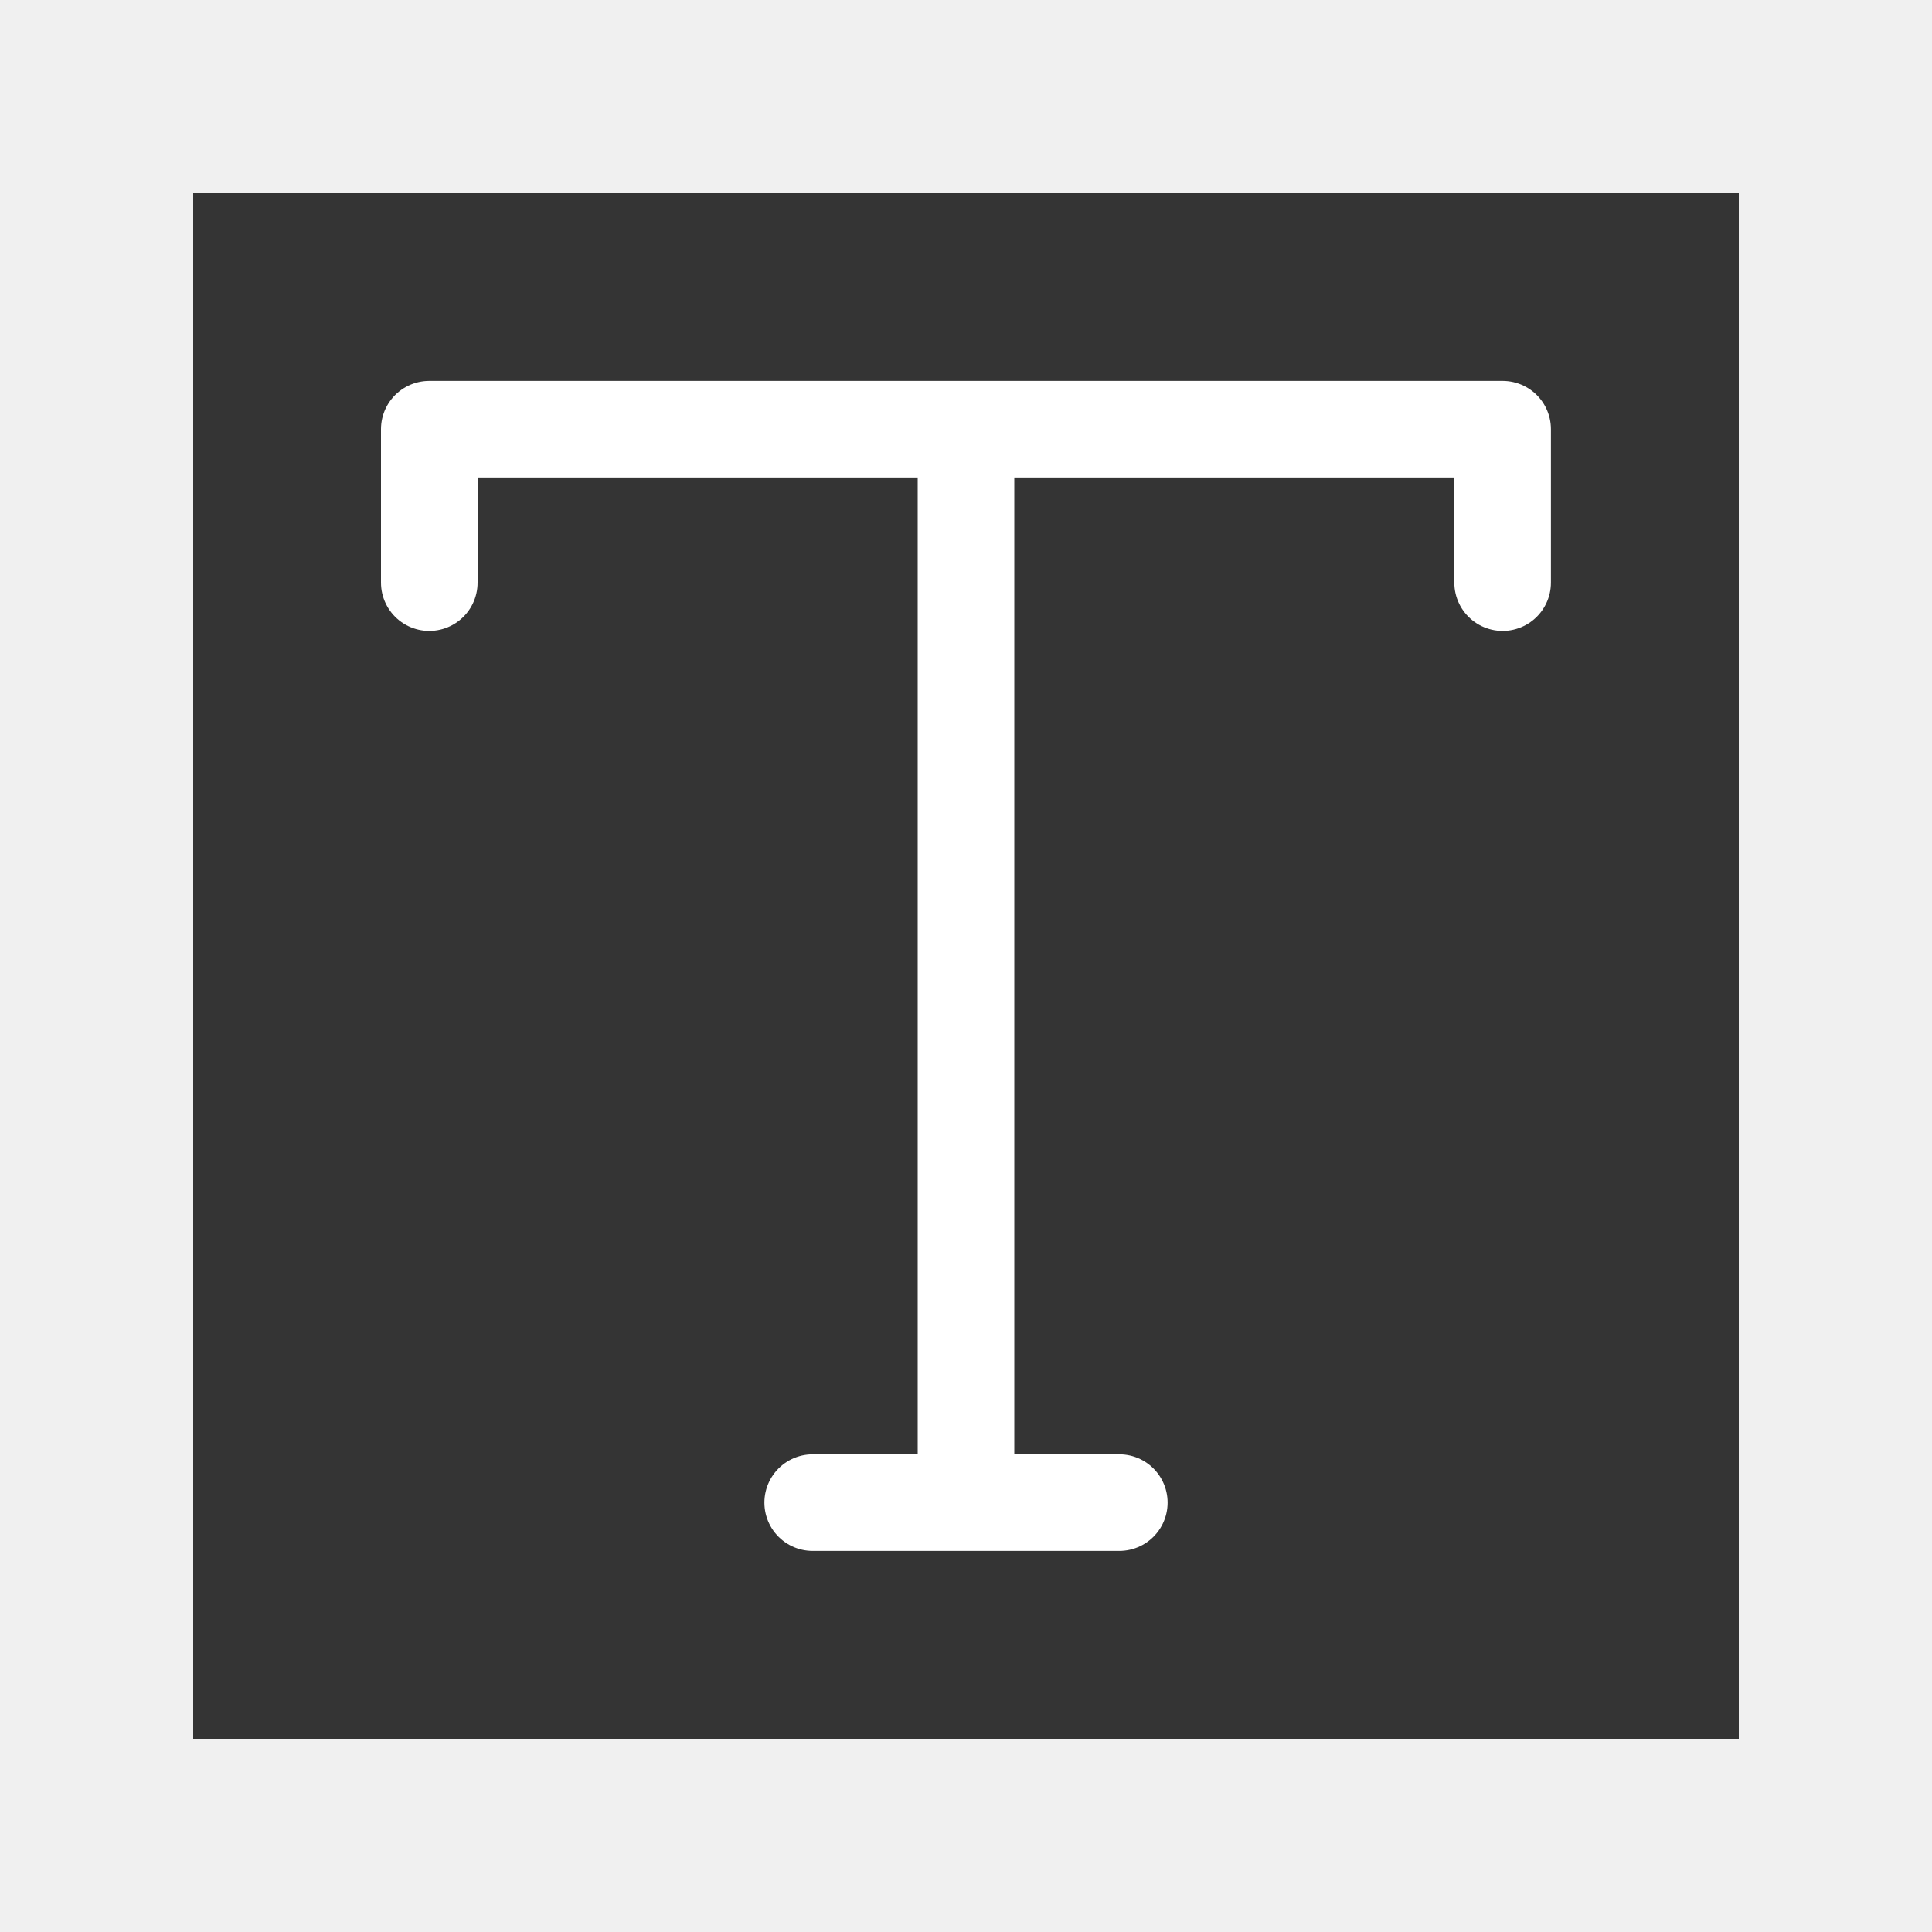
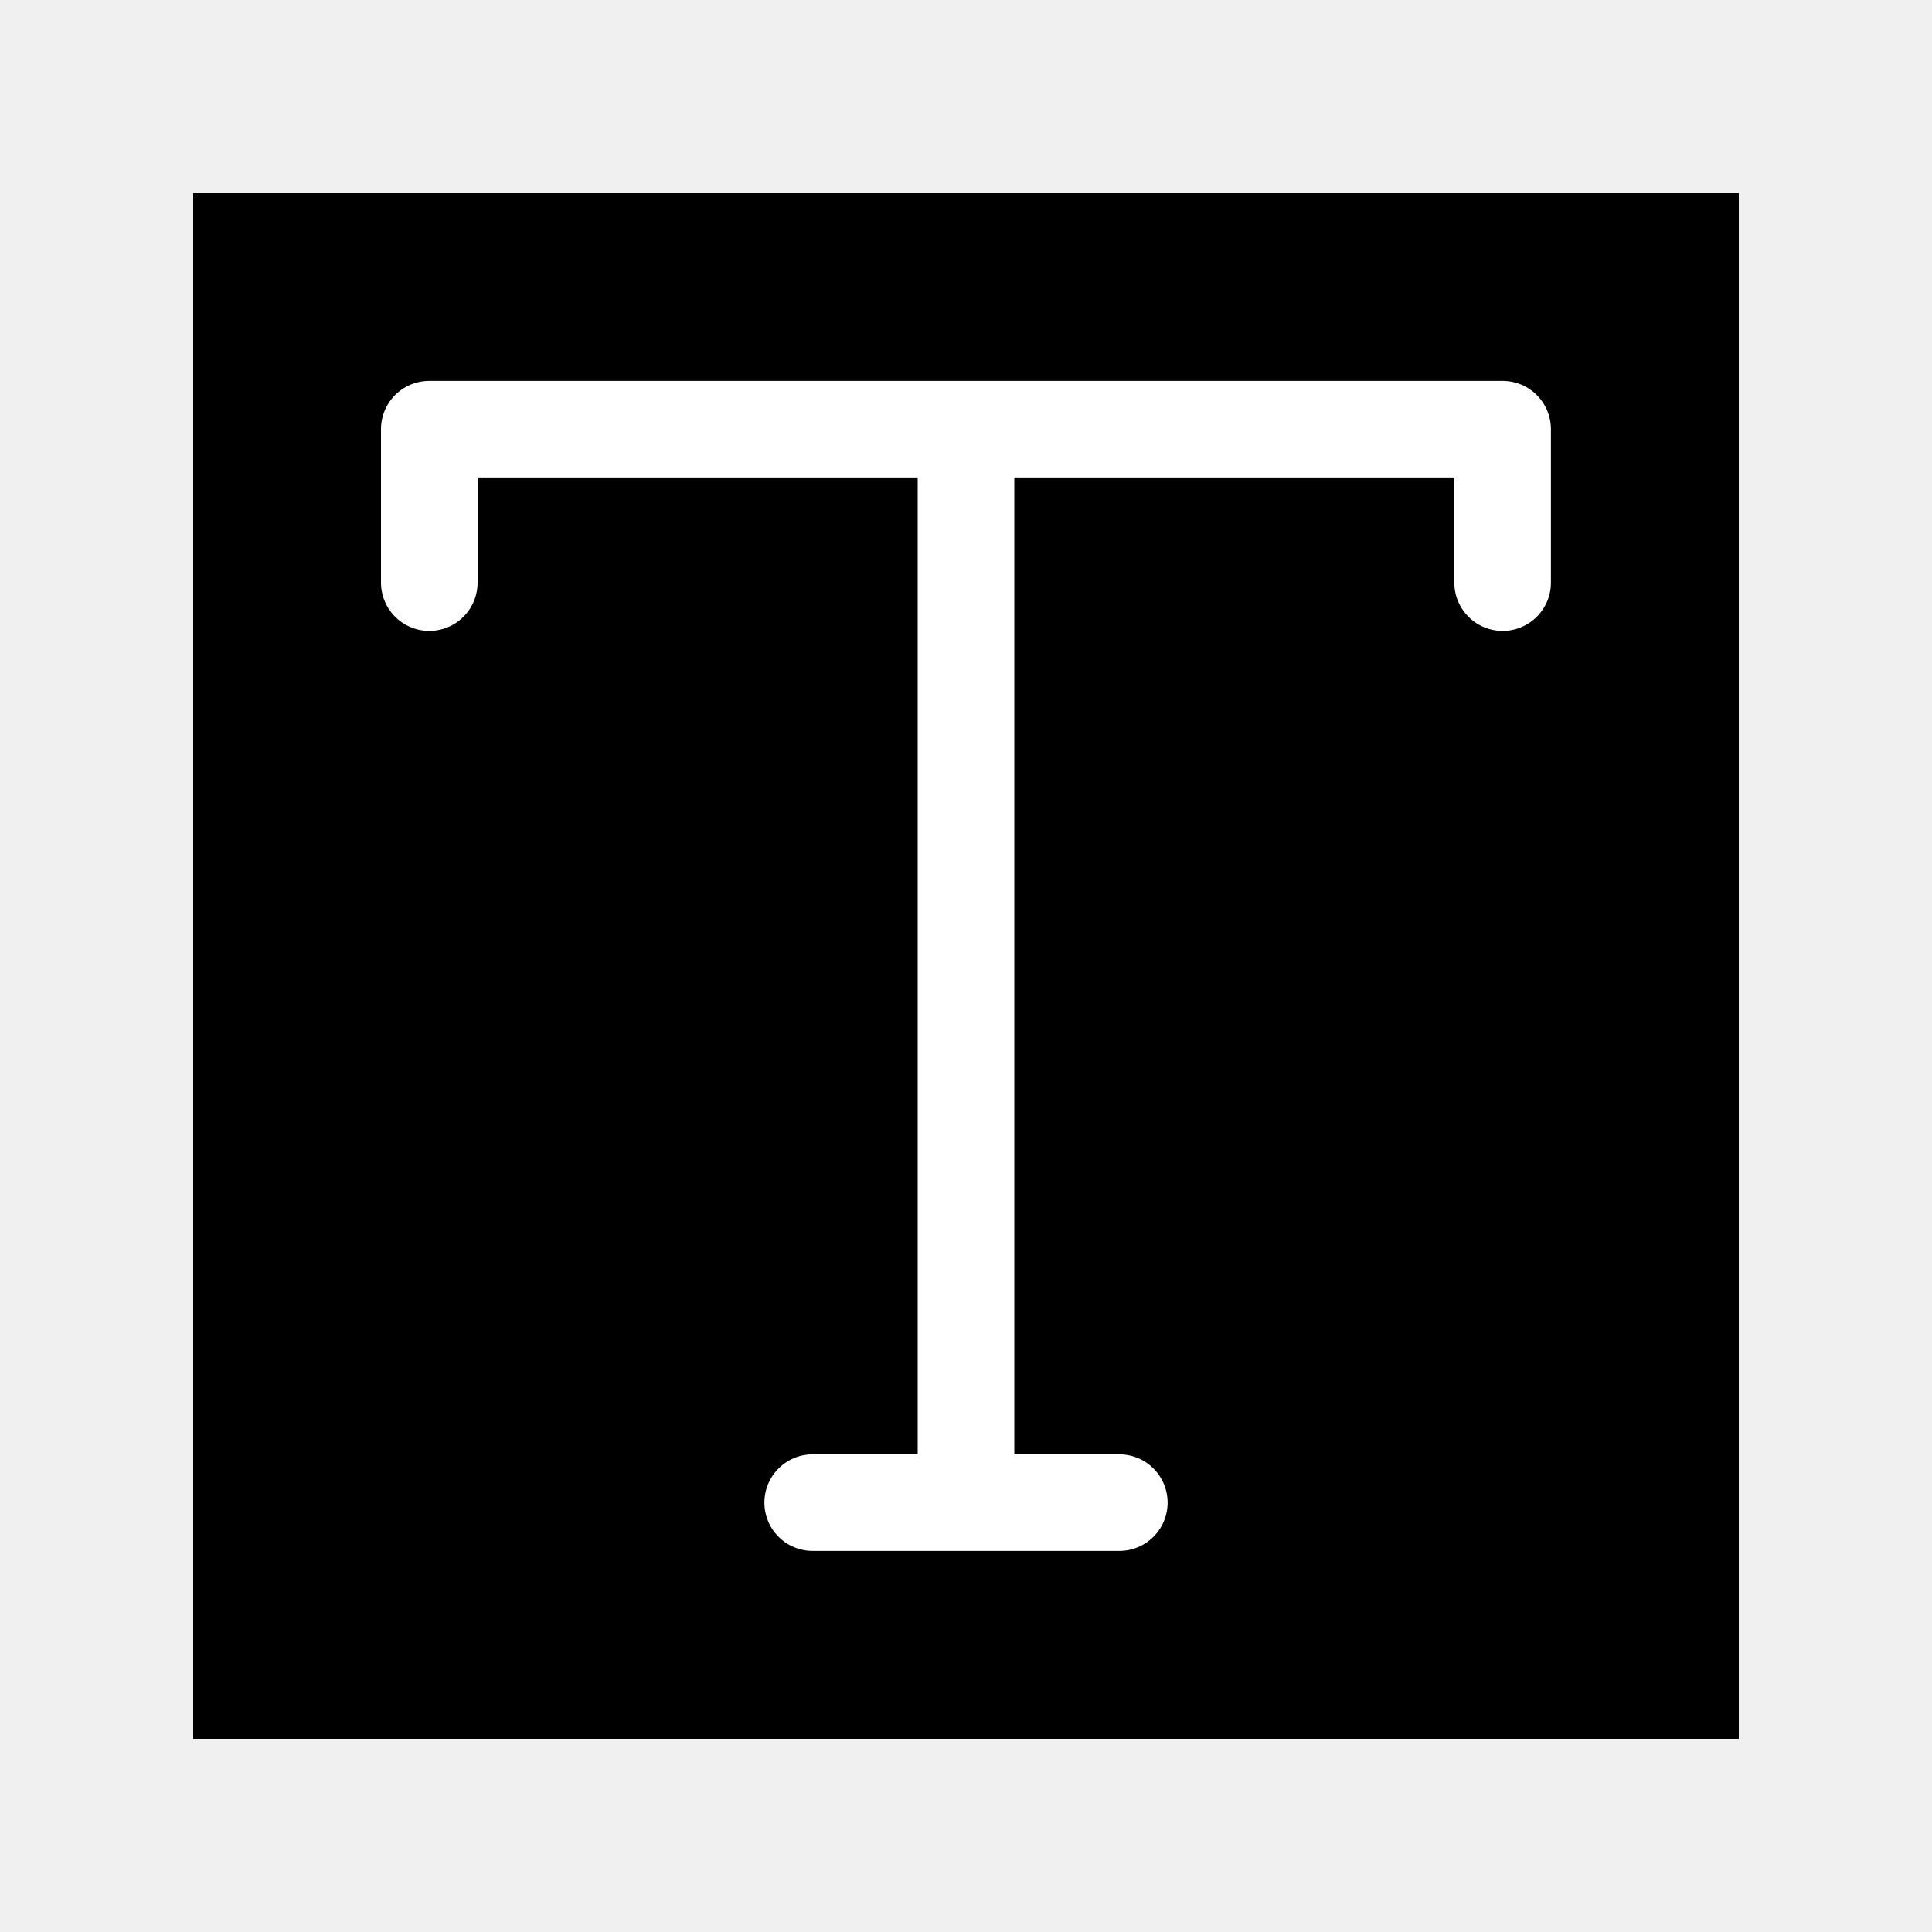
<svg xmlns="http://www.w3.org/2000/svg" width="20" height="20" viewBox="0 0 20 20" fill="none">
-   <rect x="2" y="2" width="16" height="16" fill="#343434" />
+   <rect x="2" y="2" width="16" height="16" fill="currentColor" />
  <path d="M15.555 6.031V4.443H4.444V6.031M10 4.443V15.555M10 15.555H8.413M10 15.555H11.587" stroke="white" stroke-linecap="round" stroke-linejoin="round" />
</svg>
